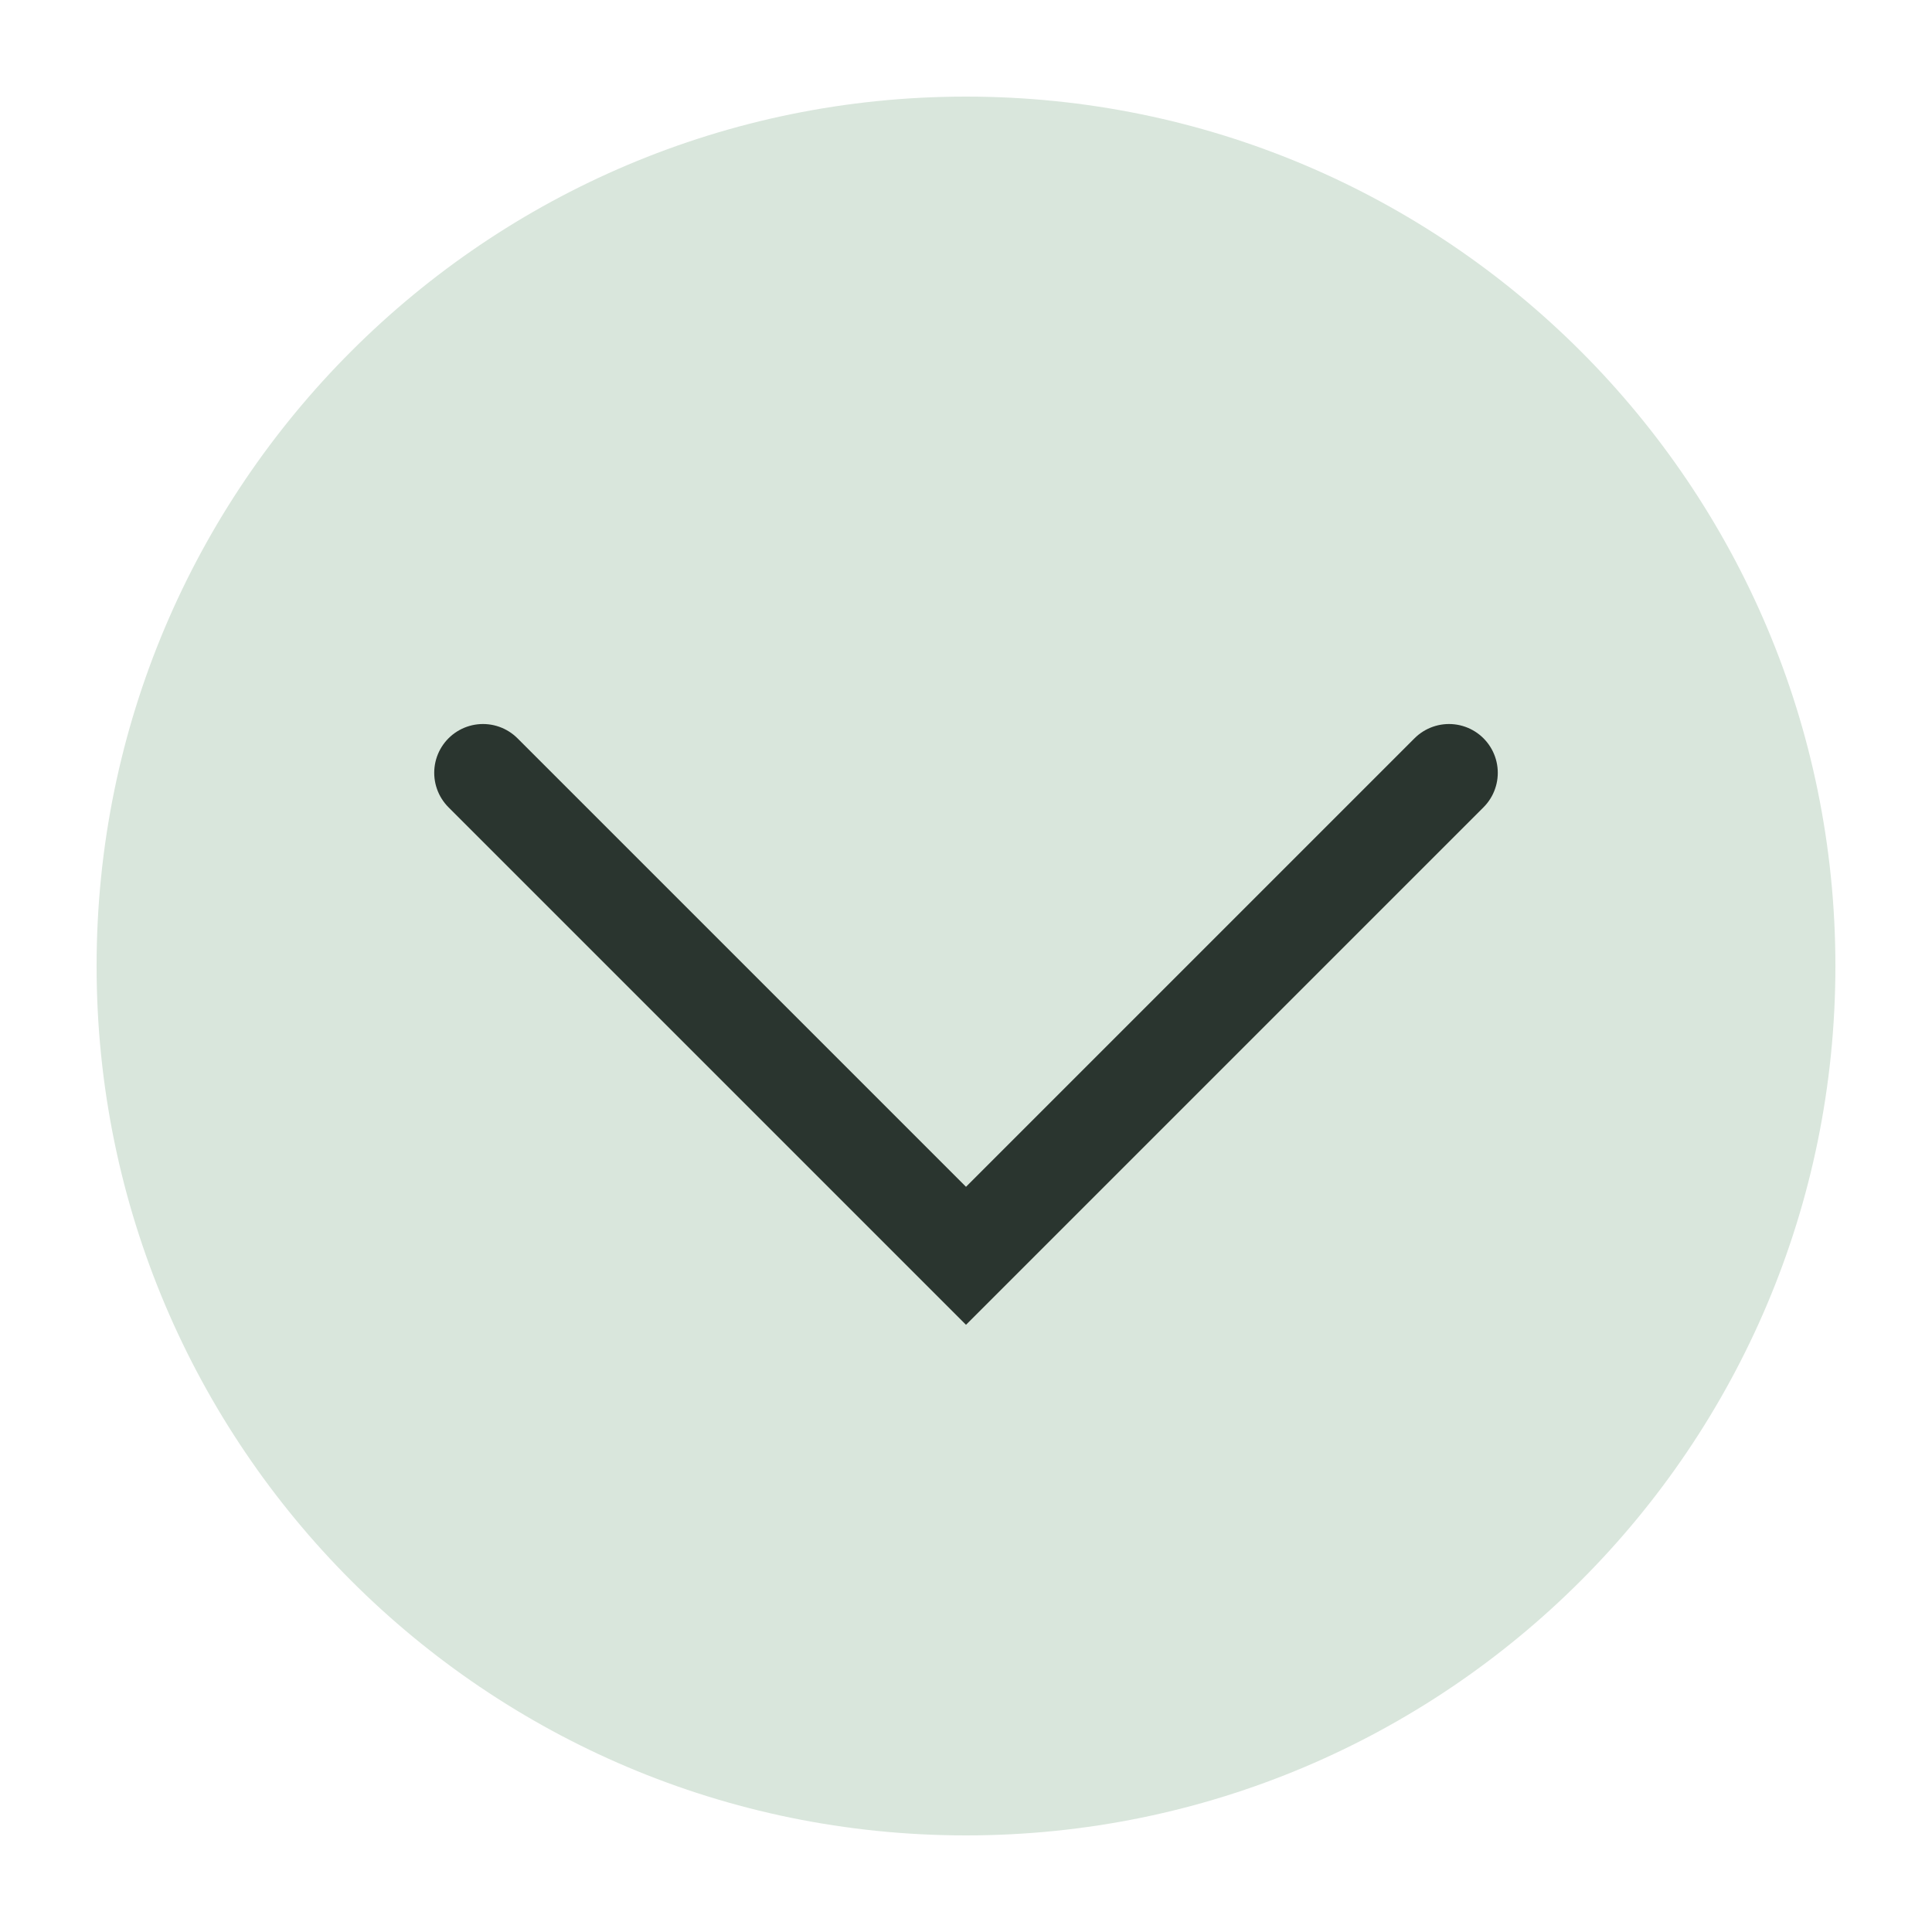
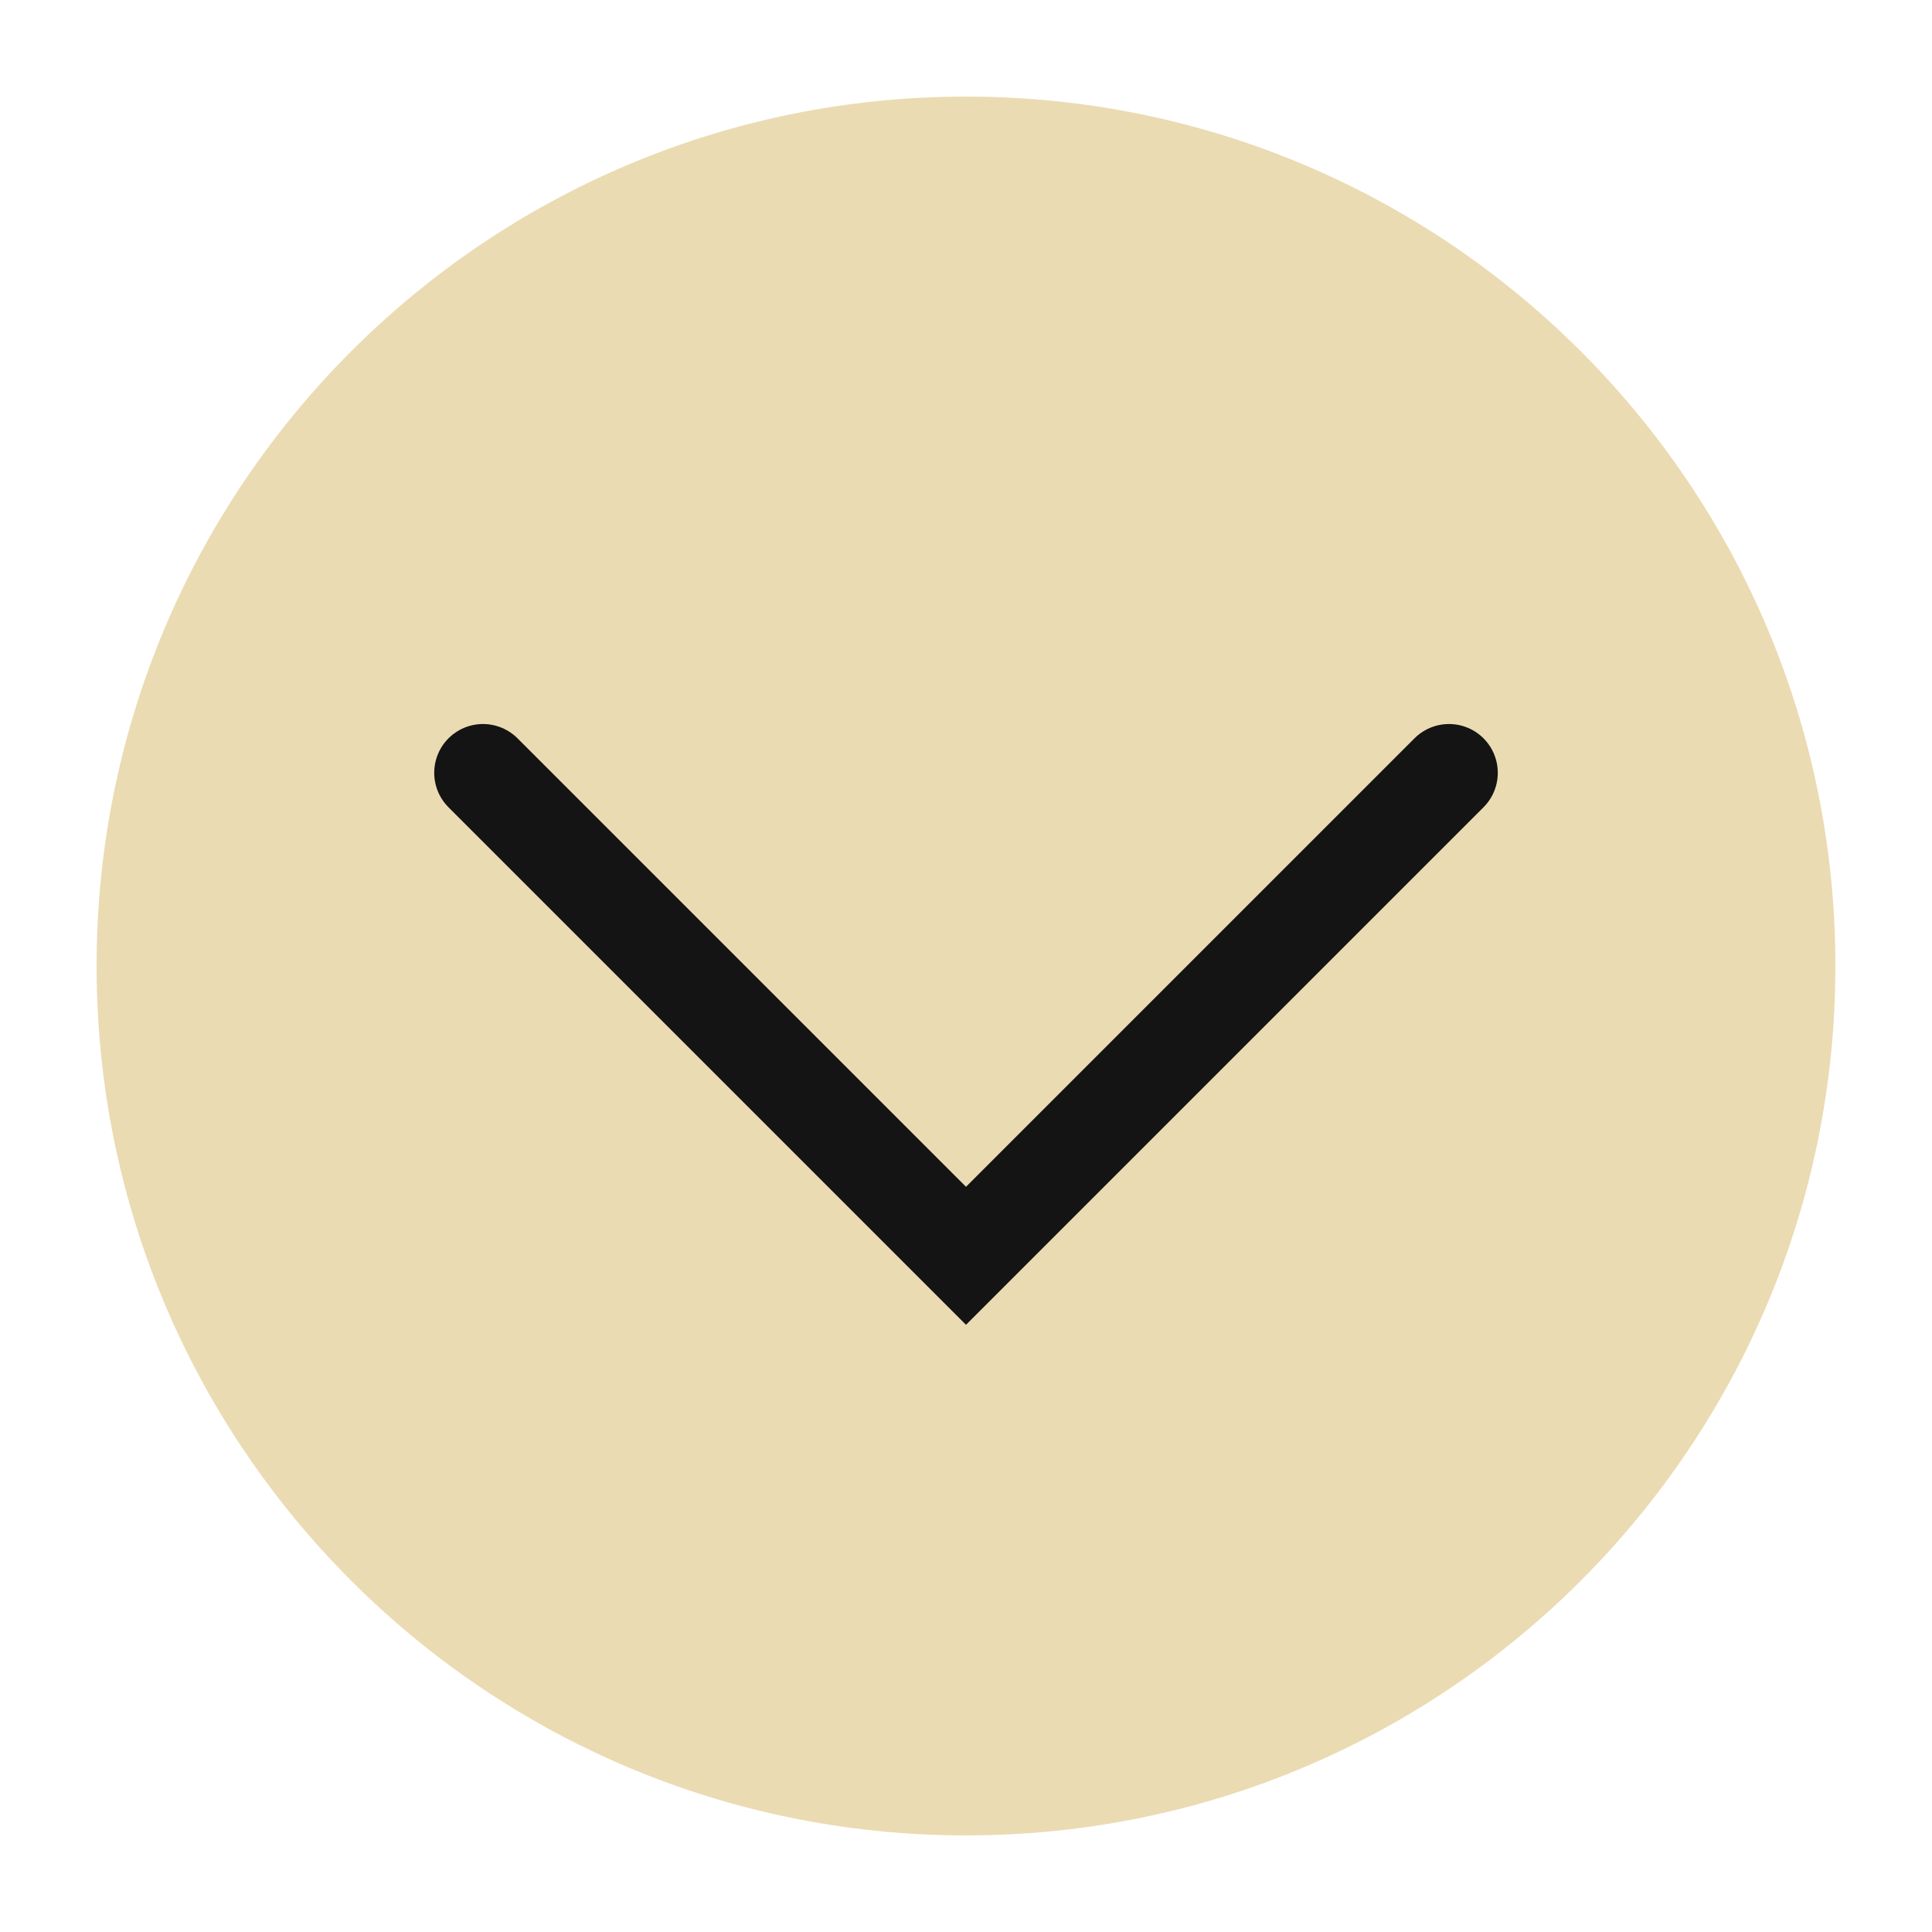
<svg xmlns="http://www.w3.org/2000/svg" viewBox="0 0 50 50" version="1.2" baseProfile="tiny">
  <defs>
</defs>
  <g fill="none" stroke="black" stroke-width="1" fill-rule="evenodd" stroke-linecap="square" stroke-linejoin="bevel">
-     <g fill="#d9e6dc" fill-opacity="1" stroke="none" transform="matrix(2.5,0,0,2.5,2.5,2.5)" font-family="Iosevka Term Curly" font-size="12" font-weight="500" font-style="normal">
+     <g fill="#ebdbb2" fill-opacity="1" stroke="none" transform="matrix(2.5,0,0,2.5,2.5,2.5)" font-family="Iosevka Term Curly" font-size="12" font-weight="500" font-style="normal">
      <circle cx="9" cy="9" r="9" />
    </g>
-     <g fill="none" stroke="#2a352f" stroke-opacity="1" stroke-width="1.01" stroke-linecap="round" stroke-linejoin="miter" stroke-miterlimit="2" transform="matrix(2.5,0,0,2.5,2.5,2.5)" font-family="Iosevka Term Curly" font-size="12" font-weight="500" font-style="normal">
+     <g fill="none" stroke="#141414" stroke-opacity="1" stroke-width="1.01" stroke-linecap="round" stroke-linejoin="miter" stroke-miterlimit="2" transform="matrix(2.5,0,0,2.5,2.5,2.5)" font-family="Iosevka Term Curly" font-size="12" font-weight="500" font-style="normal">
      <polyline fill="none" vector-effect="none" points="4,7 9,12 14,7 " />
    </g>
    <g fill="none" stroke="#000000" stroke-opacity="1" stroke-width="1" stroke-linecap="square" stroke-linejoin="bevel" transform="matrix(1,0,0,1,0,0)" font-family="Iosevka Term Curly" font-size="12" font-weight="500" font-style="normal">
</g>
  </g>
</svg>
